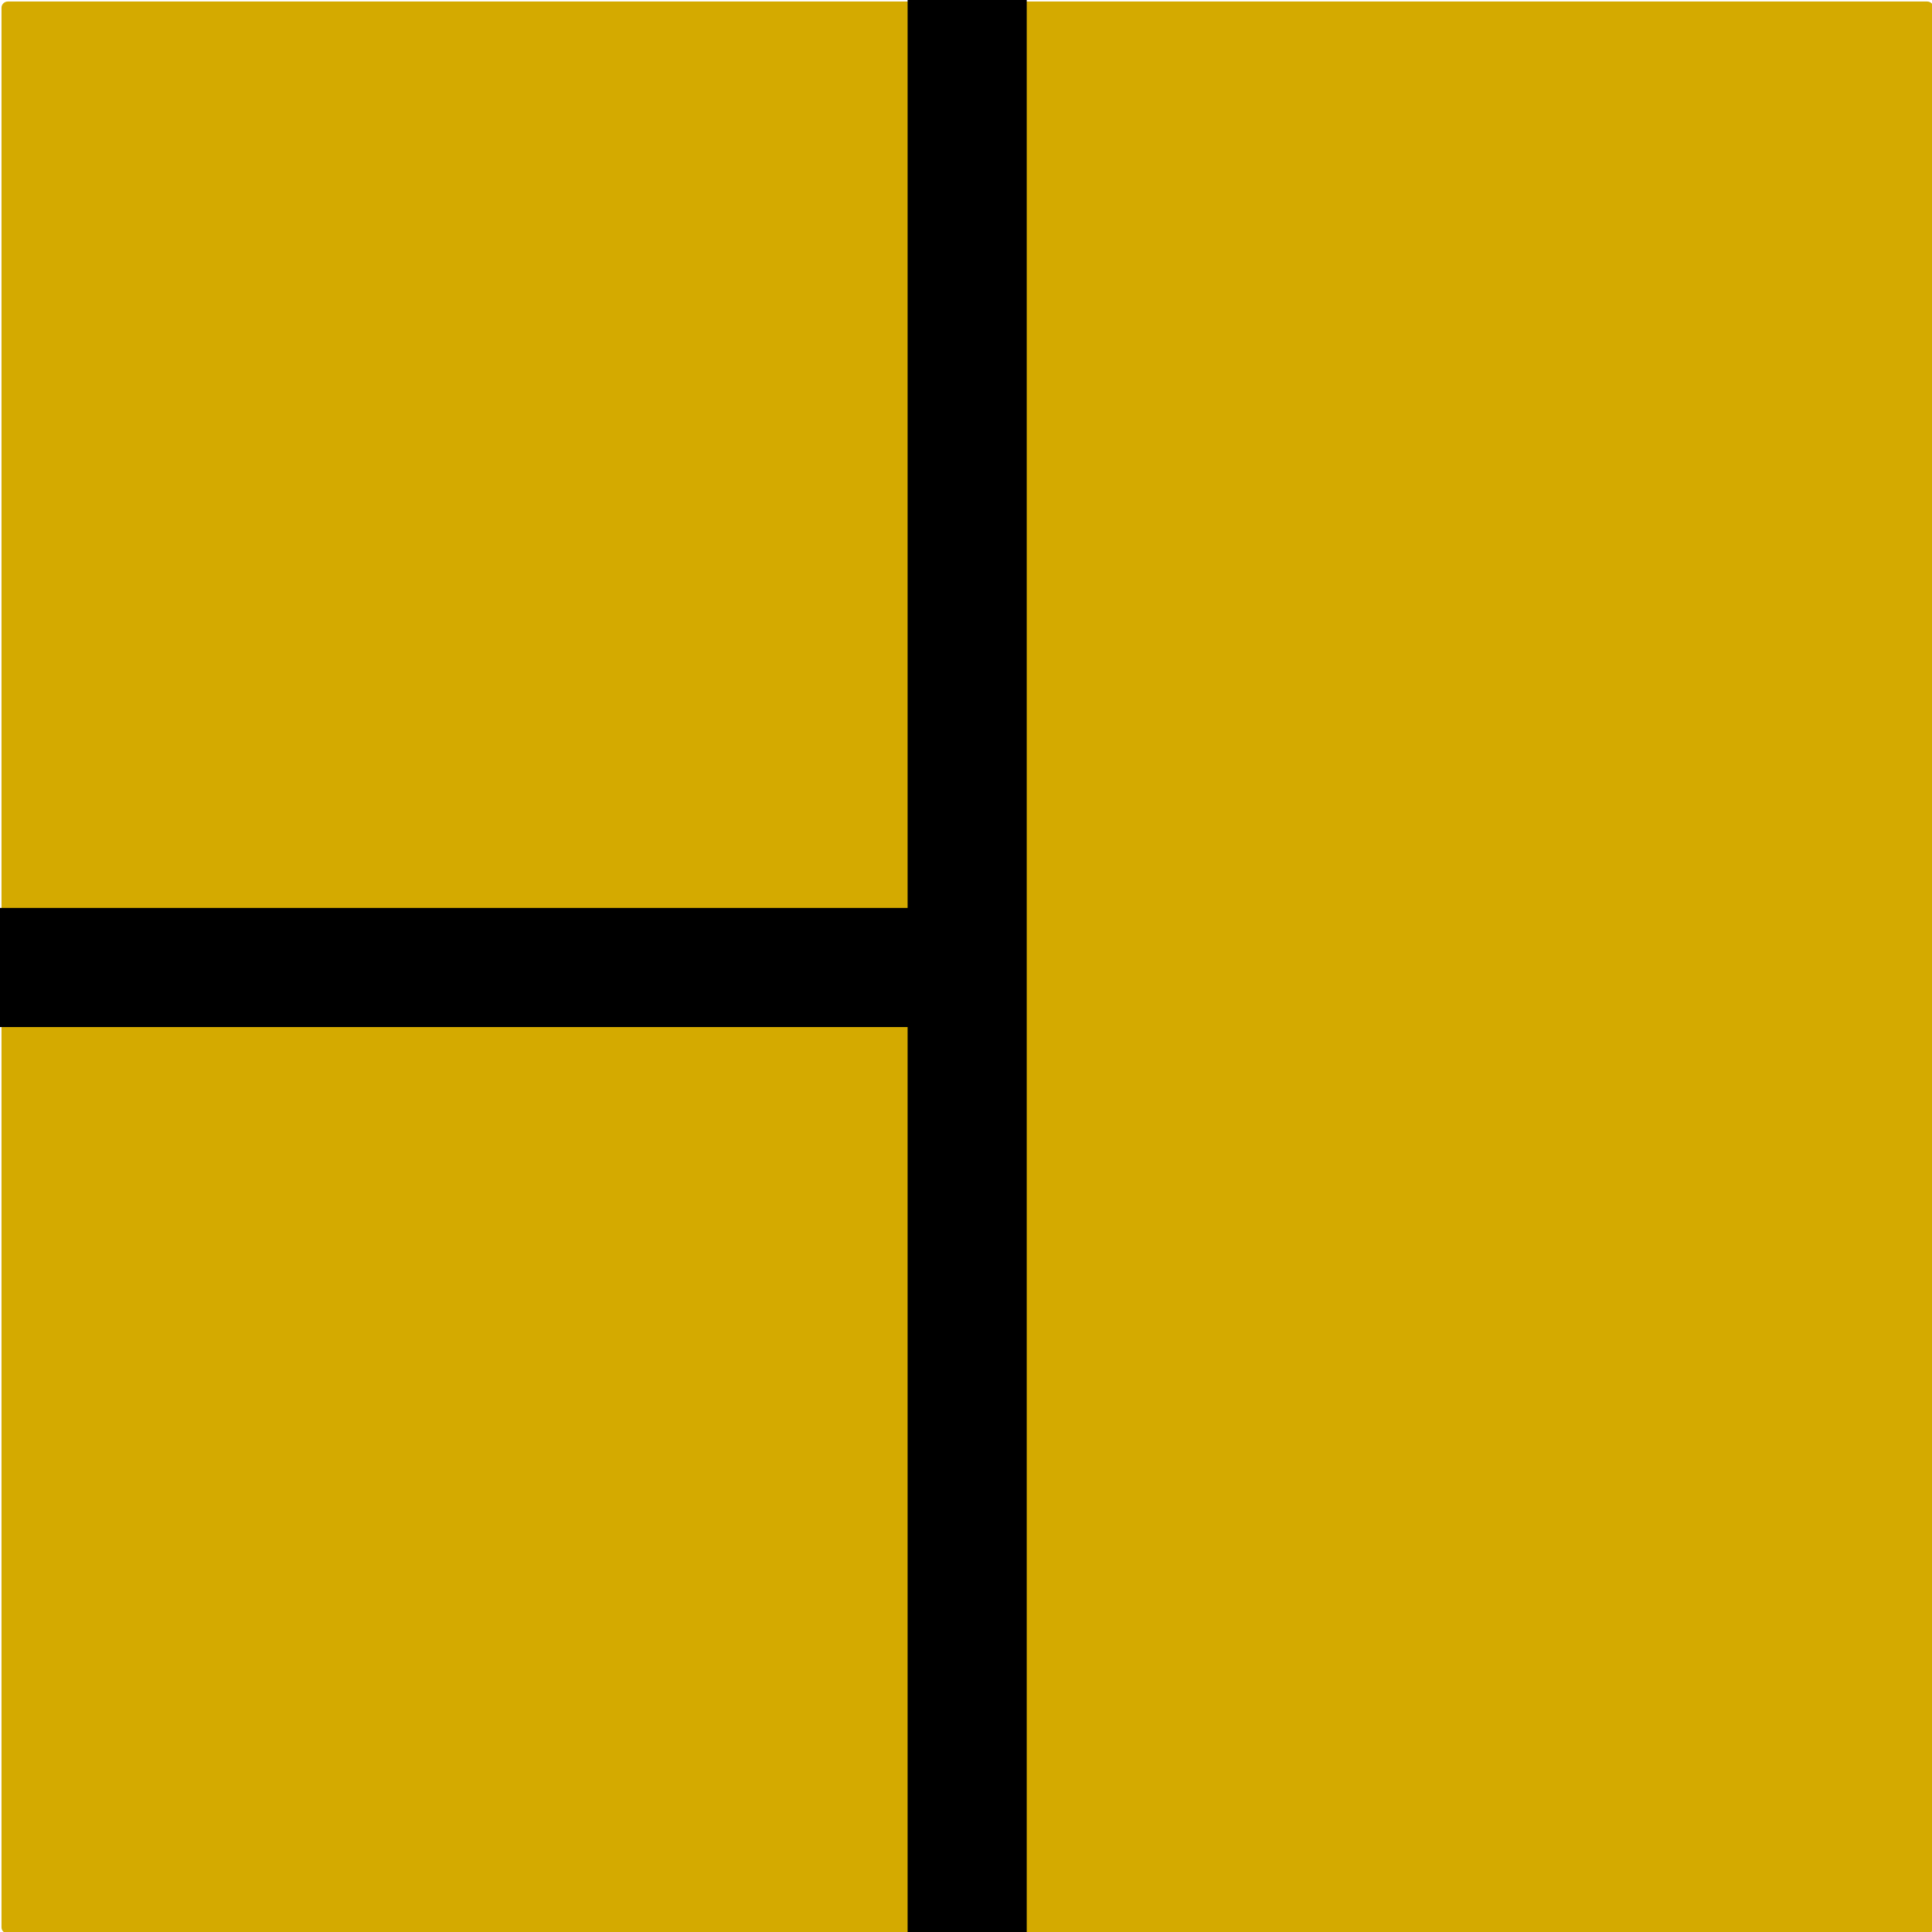
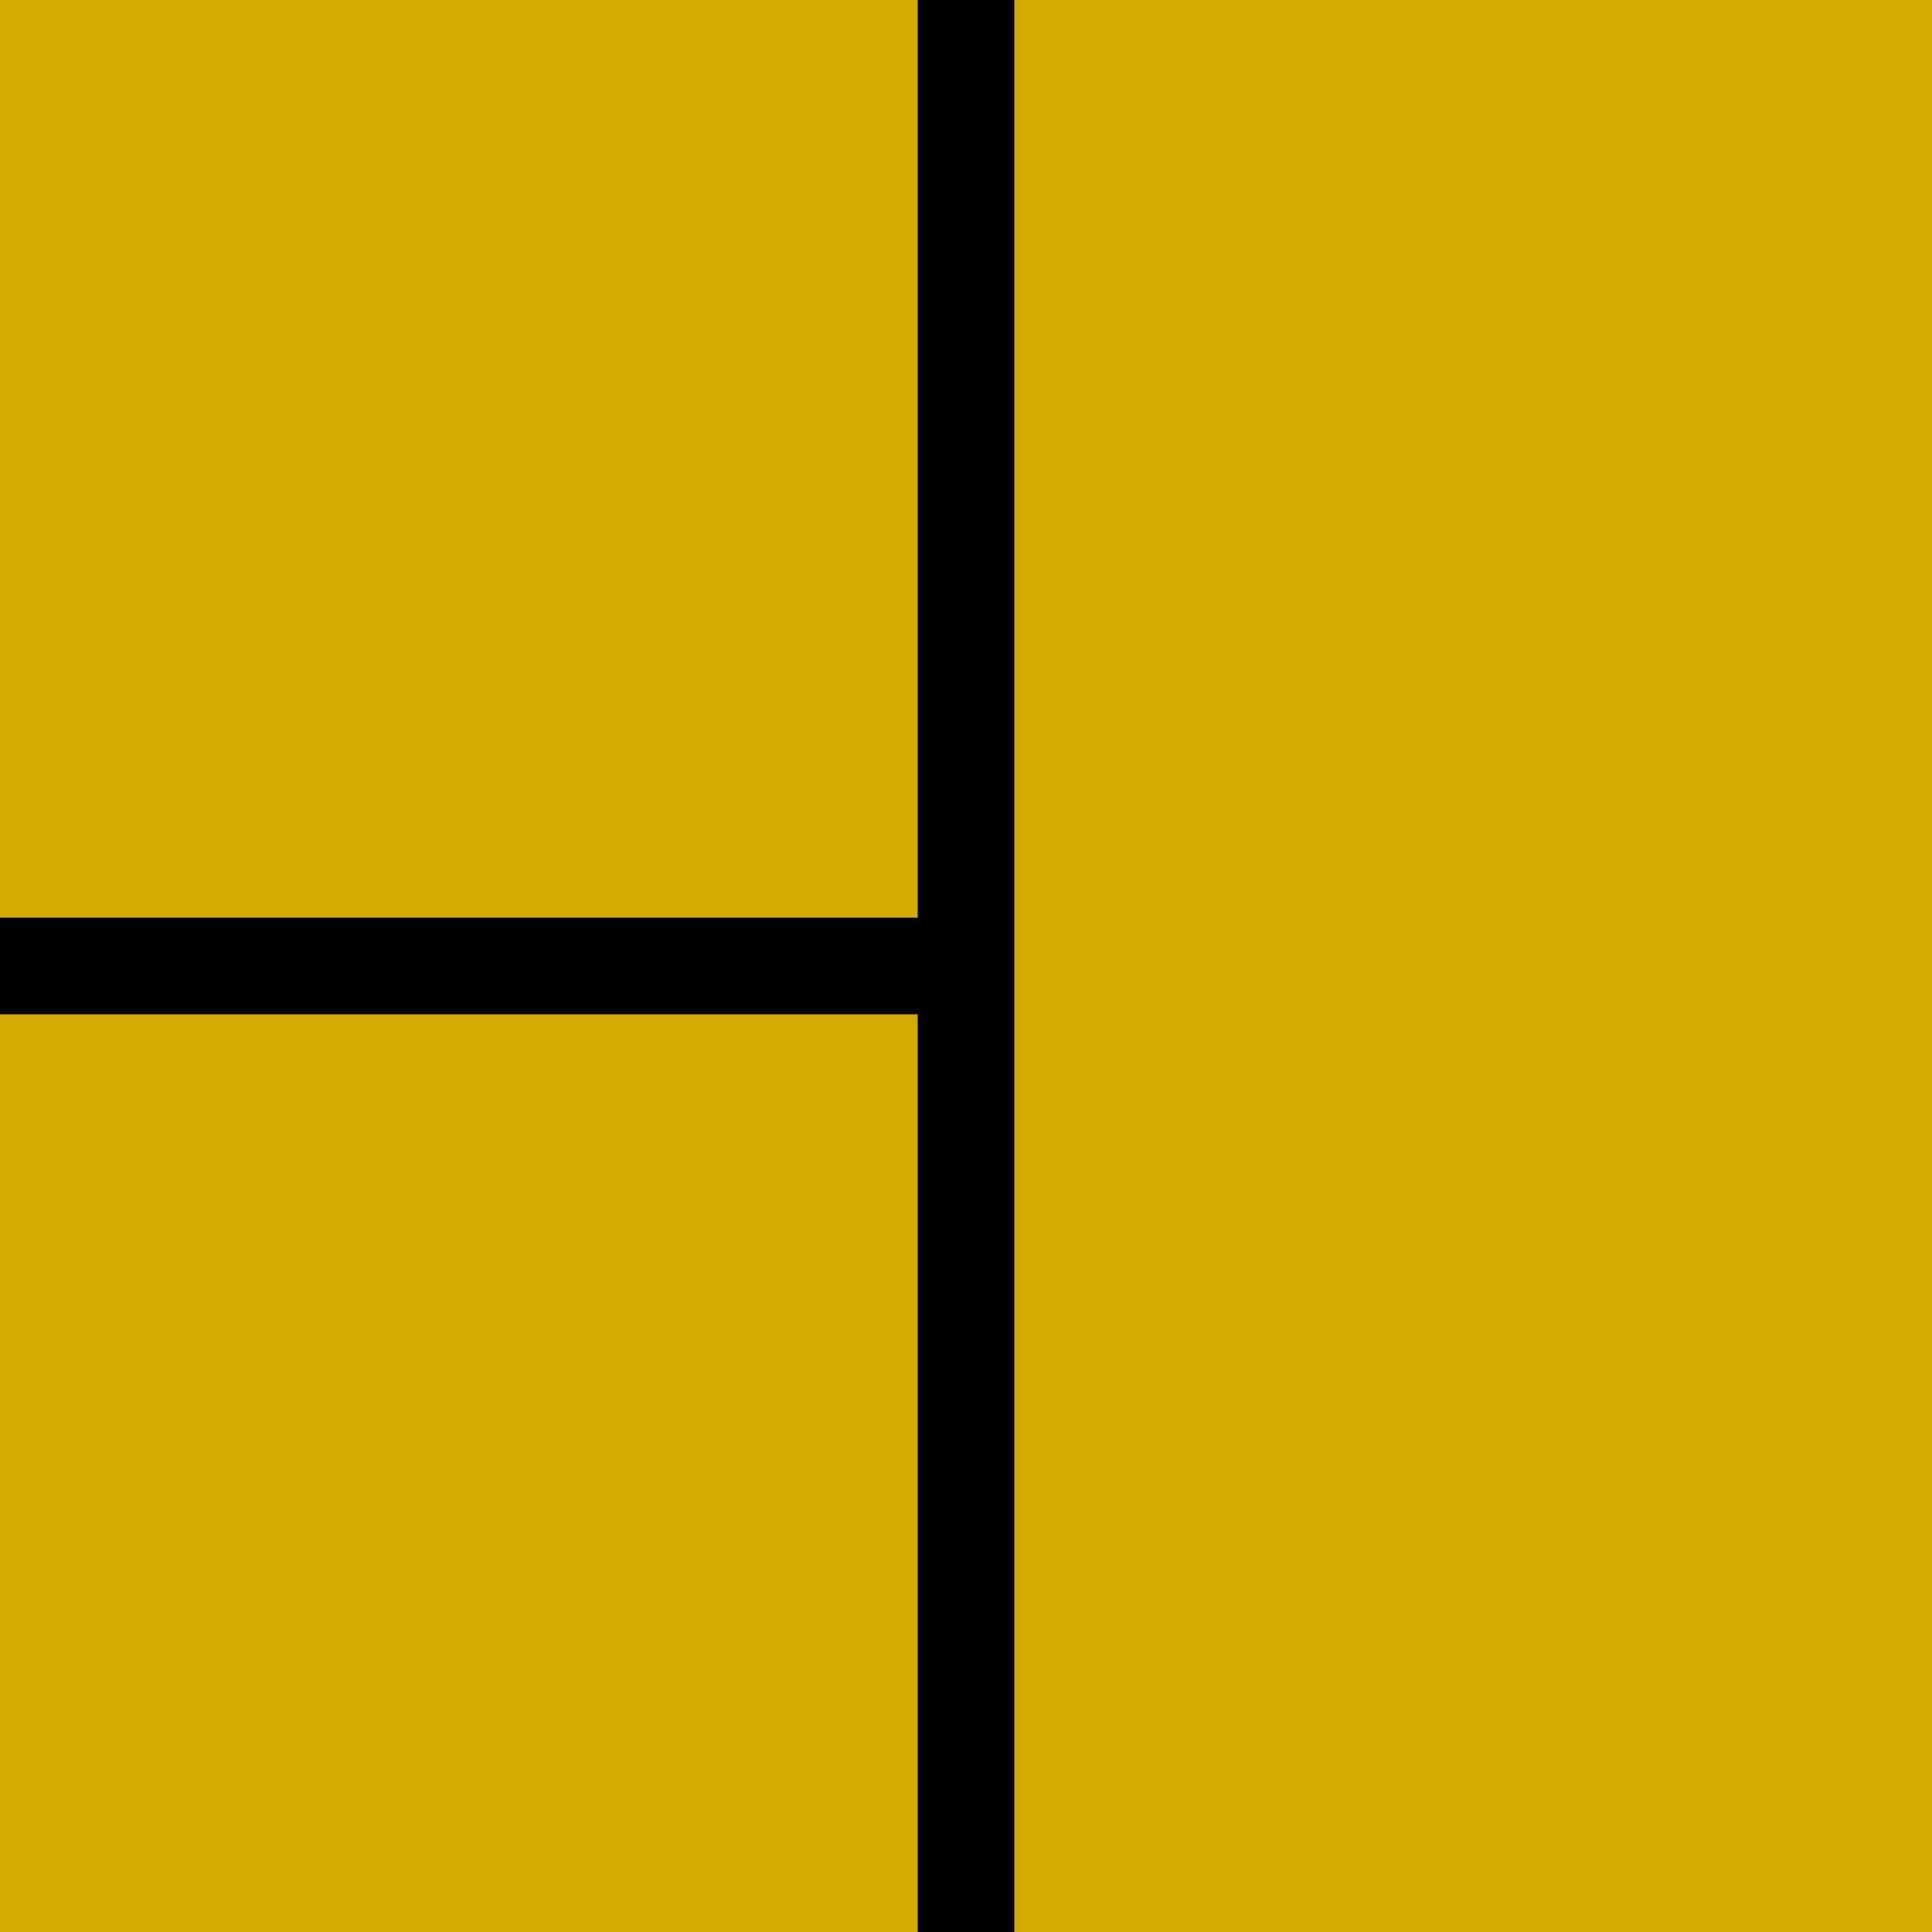
<svg xmlns="http://www.w3.org/2000/svg" version="1.1" id="svg2" height="1000" width="1000" viewBox="0 0 1000 1000">
  <defs id="defs4" />
-   <g transform="matrix(0,1,-1,0,1000.779,0.778824)" id="g4846">
-     <g id="layer2" transform="matrix(0.88278,0,0,0.91122,54.93134,50.12012)">
-       <rect ry="3.628" y="-55.003" x="-62.225" height="1097.43" width="1132.785" id="rect4582" style="fill:#d4aa00" />
+   <g id="g4846">
+     <g id="layer2">
+       <rect y="0" x="0" height="1000" width="1000" id="rect4582" style="fill:#d4aa00" />
    </g>
-     <g id="layer1" />
-     <rect y="493.417" x="469.527" height="508.14" width="60.947" id="rect3765" style="fill:#000000;fill-rule:evenodd;stroke:#000000;stroke-width:0.714px;stroke-linecap:butt;stroke-linejoin:miter;stroke-opacity:1" />
-     <rect transform="matrix(0,1,-1,0,0,0)" y="-1001.414" x="469.842" height="1002.828" width="60.66" id="rect3765-3" style="fill:#000000;fill-rule:evenodd;stroke:#000000;stroke-width:1px;stroke-linecap:butt;stroke-linejoin:miter;stroke-opacity:1" />
+     <rect y="0" x="475" height="1000" width="50" id="rect3765" style="fill:#000000;fill-rule:evenodd;stroke:#000000;stroke-width:0px;stroke-linecap:butt;stroke-linejoin:miter;stroke-opacity:1" />
+     <rect x="0" y="475" height="50" width="500" id="rect3765-3" style="fill:#000000;fill-rule:evenodd;stroke:#000000;stroke-width:0px;stroke-linecap:butt;stroke-linejoin:miter;stroke-opacity:1" />
  </g>
</svg>
